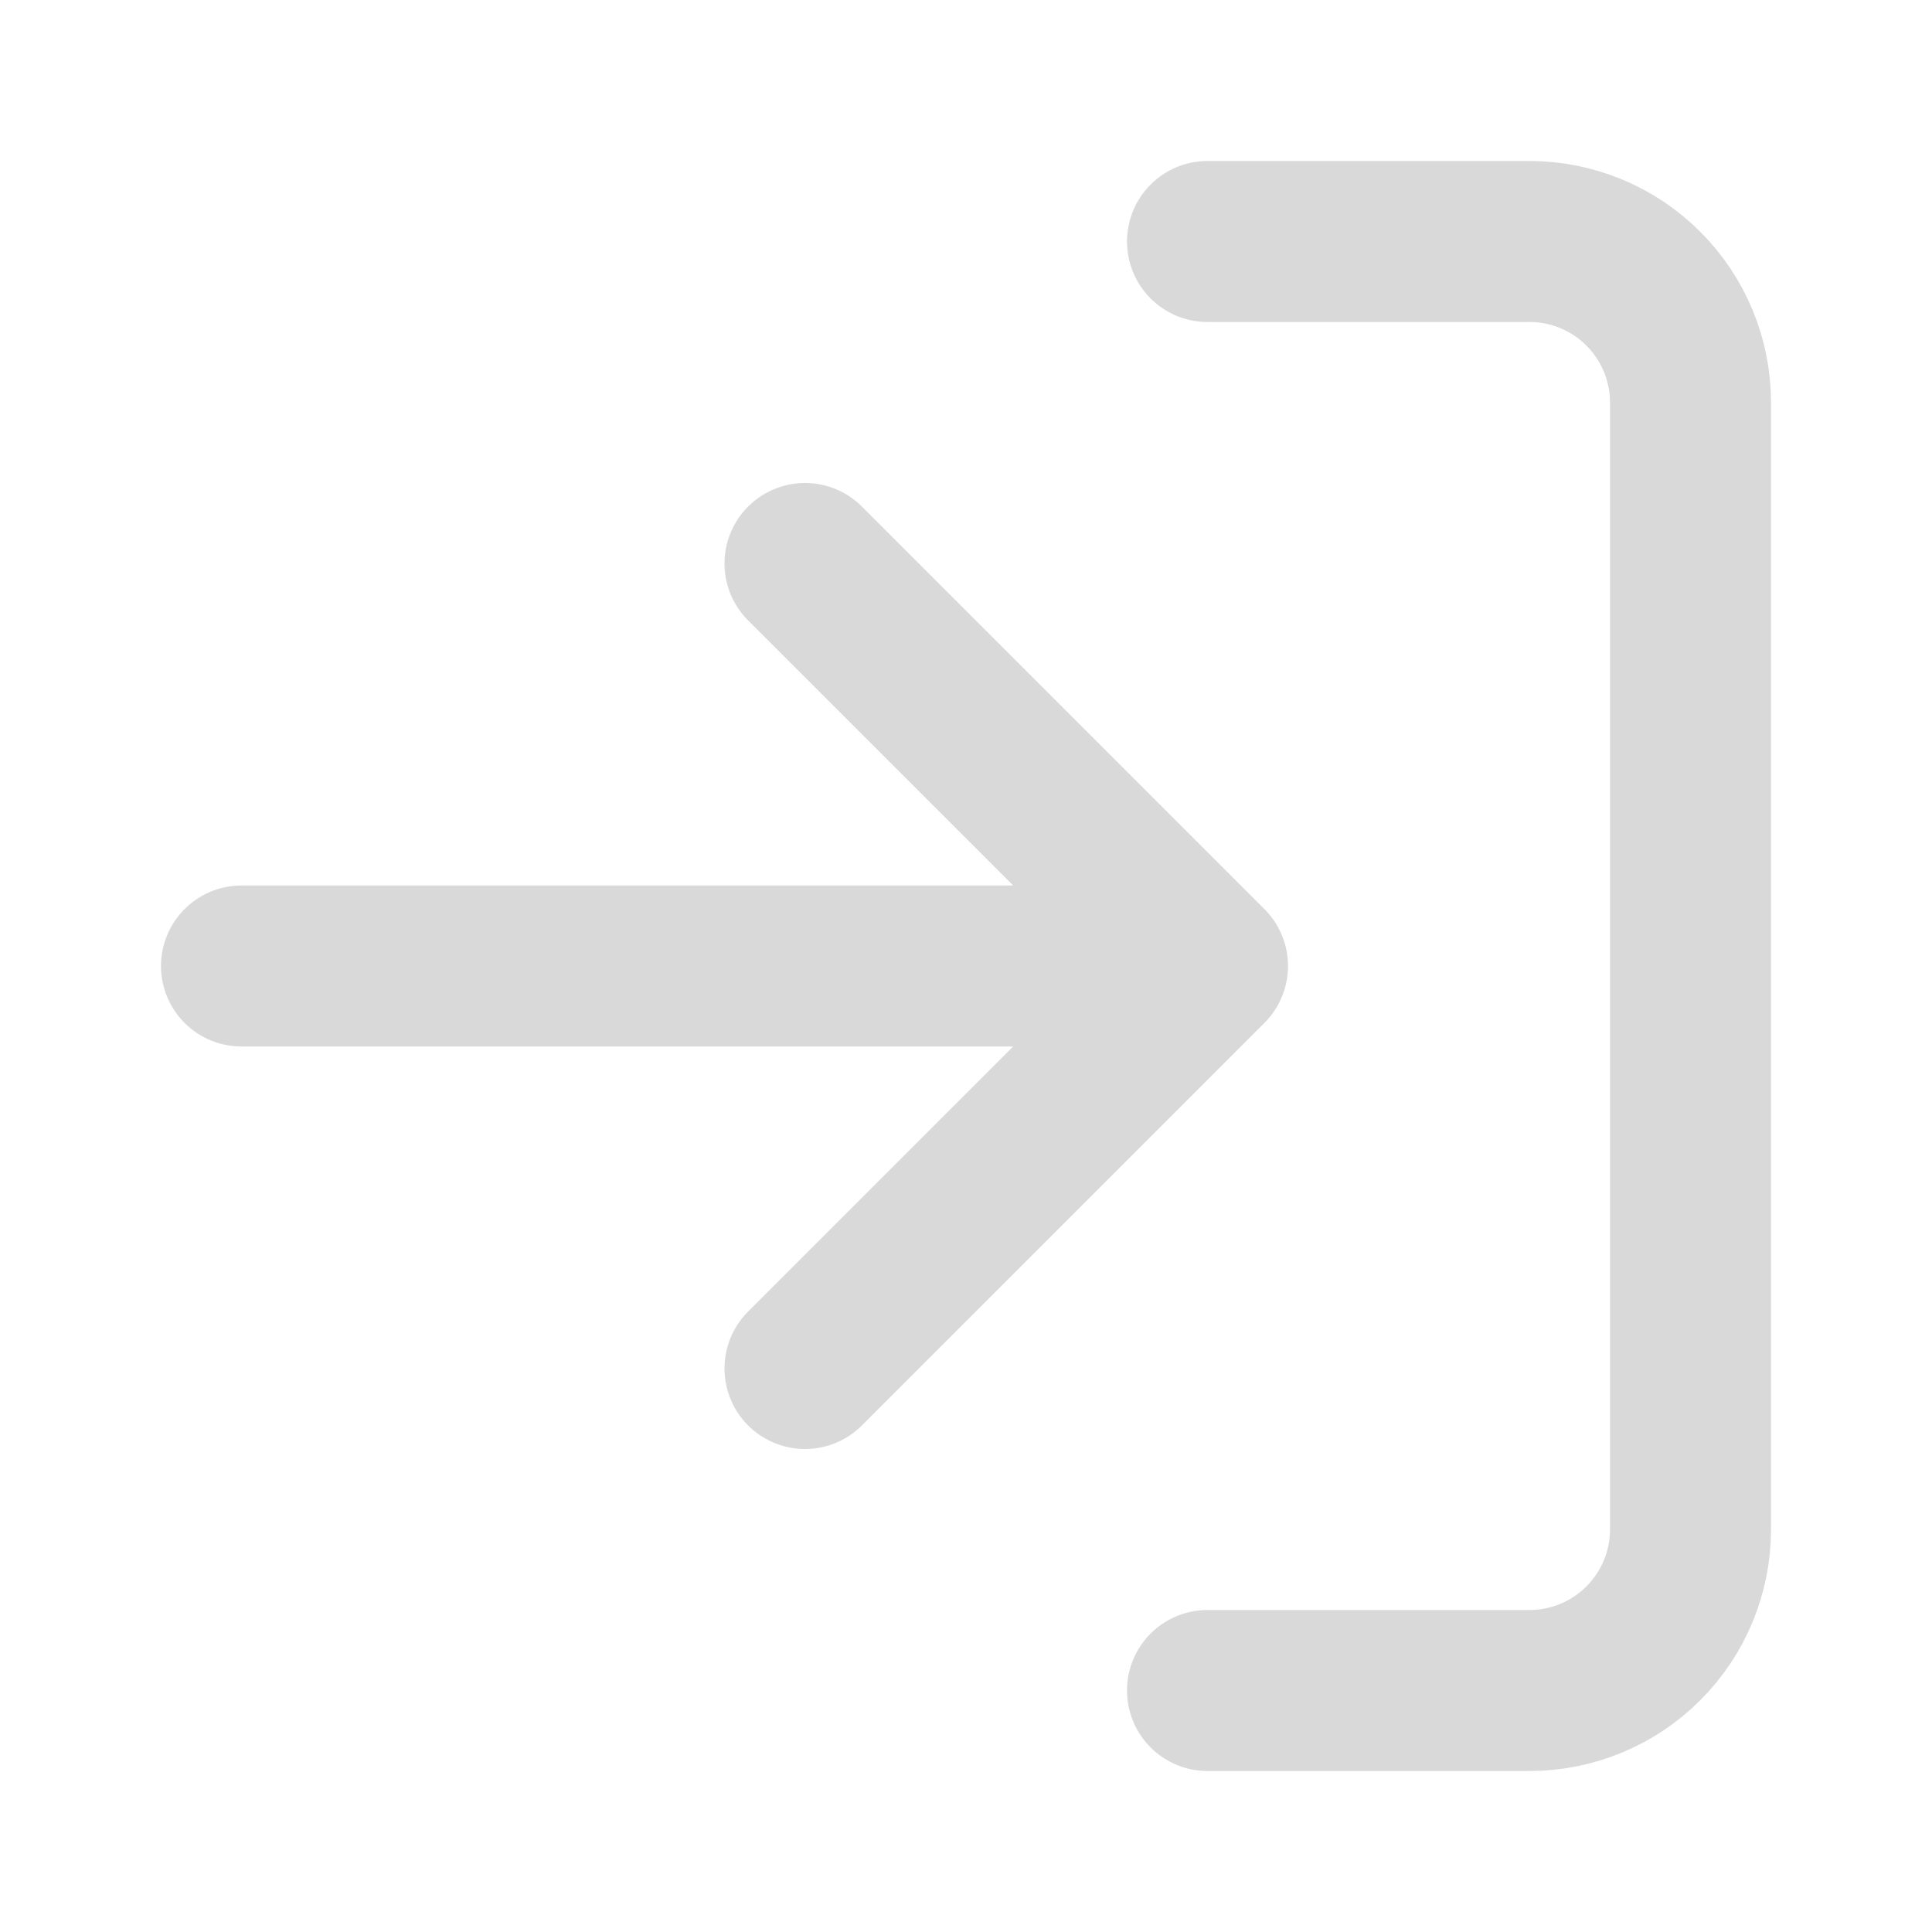
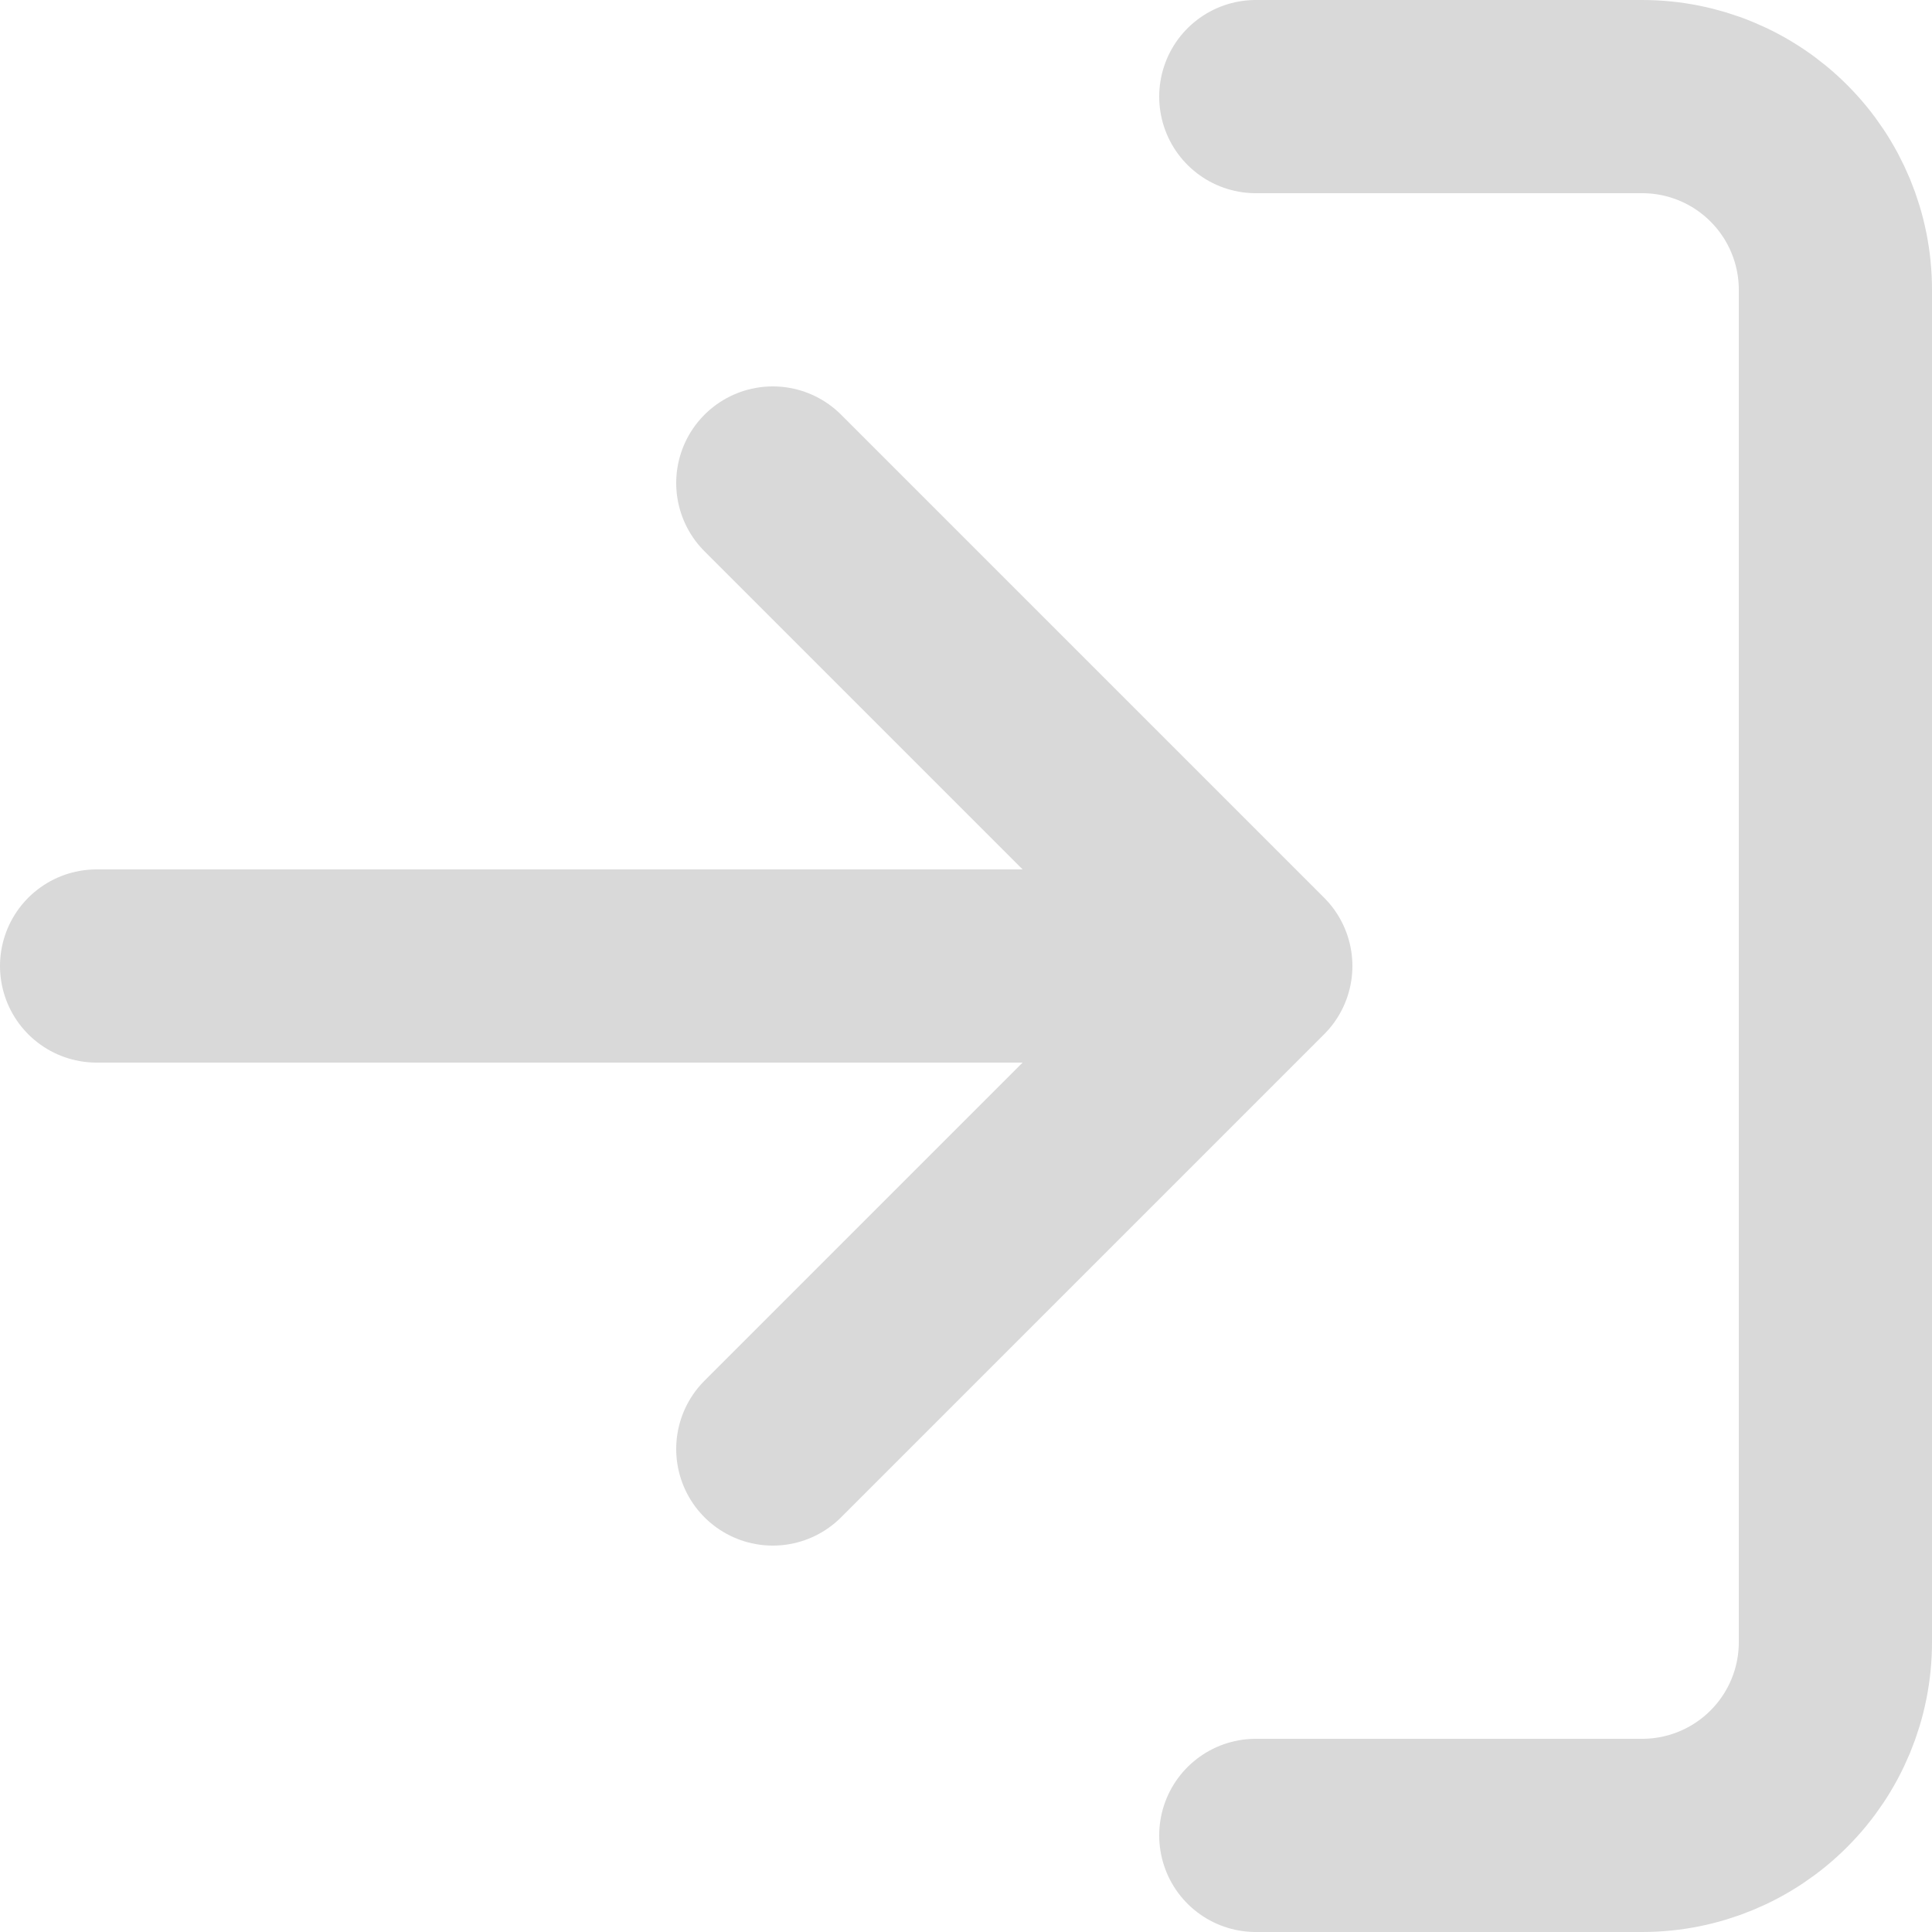
- <svg xmlns="http://www.w3.org/2000/svg" width="48" height="48" viewBox="0 0 48 48" fill="none">
-   <path d="M30 6H38C39.061 6 40.078 6.421 40.828 7.172C41.579 7.922 42 8.939 42 10V38C42 39.061 41.579 40.078 40.828 40.828C40.078 41.579 39.061 42 38 42H30M20 34L30 24M30 24L20 14M30 24H6" stroke="#D9D9D9" stroke-width="4" stroke-linecap="round" stroke-linejoin="round" />
+ <svg xmlns="http://www.w3.org/2000/svg" width="40" height="40" viewBox="0 0 40 40" fill="none">
+   <path d="M26 2H34C35.061 2 36.078 2.421 36.828 3.172C37.579 3.922 38 4.939 38 6V34C38 35.061 37.579 36.078 36.828 36.828C36.078 37.579 35.061 38 34 38H26M16 30L26 20M26 20L16 10M26 20H2" stroke="#D9D9D9" stroke-width="4" stroke-linecap="round" stroke-linejoin="round" />
</svg>
